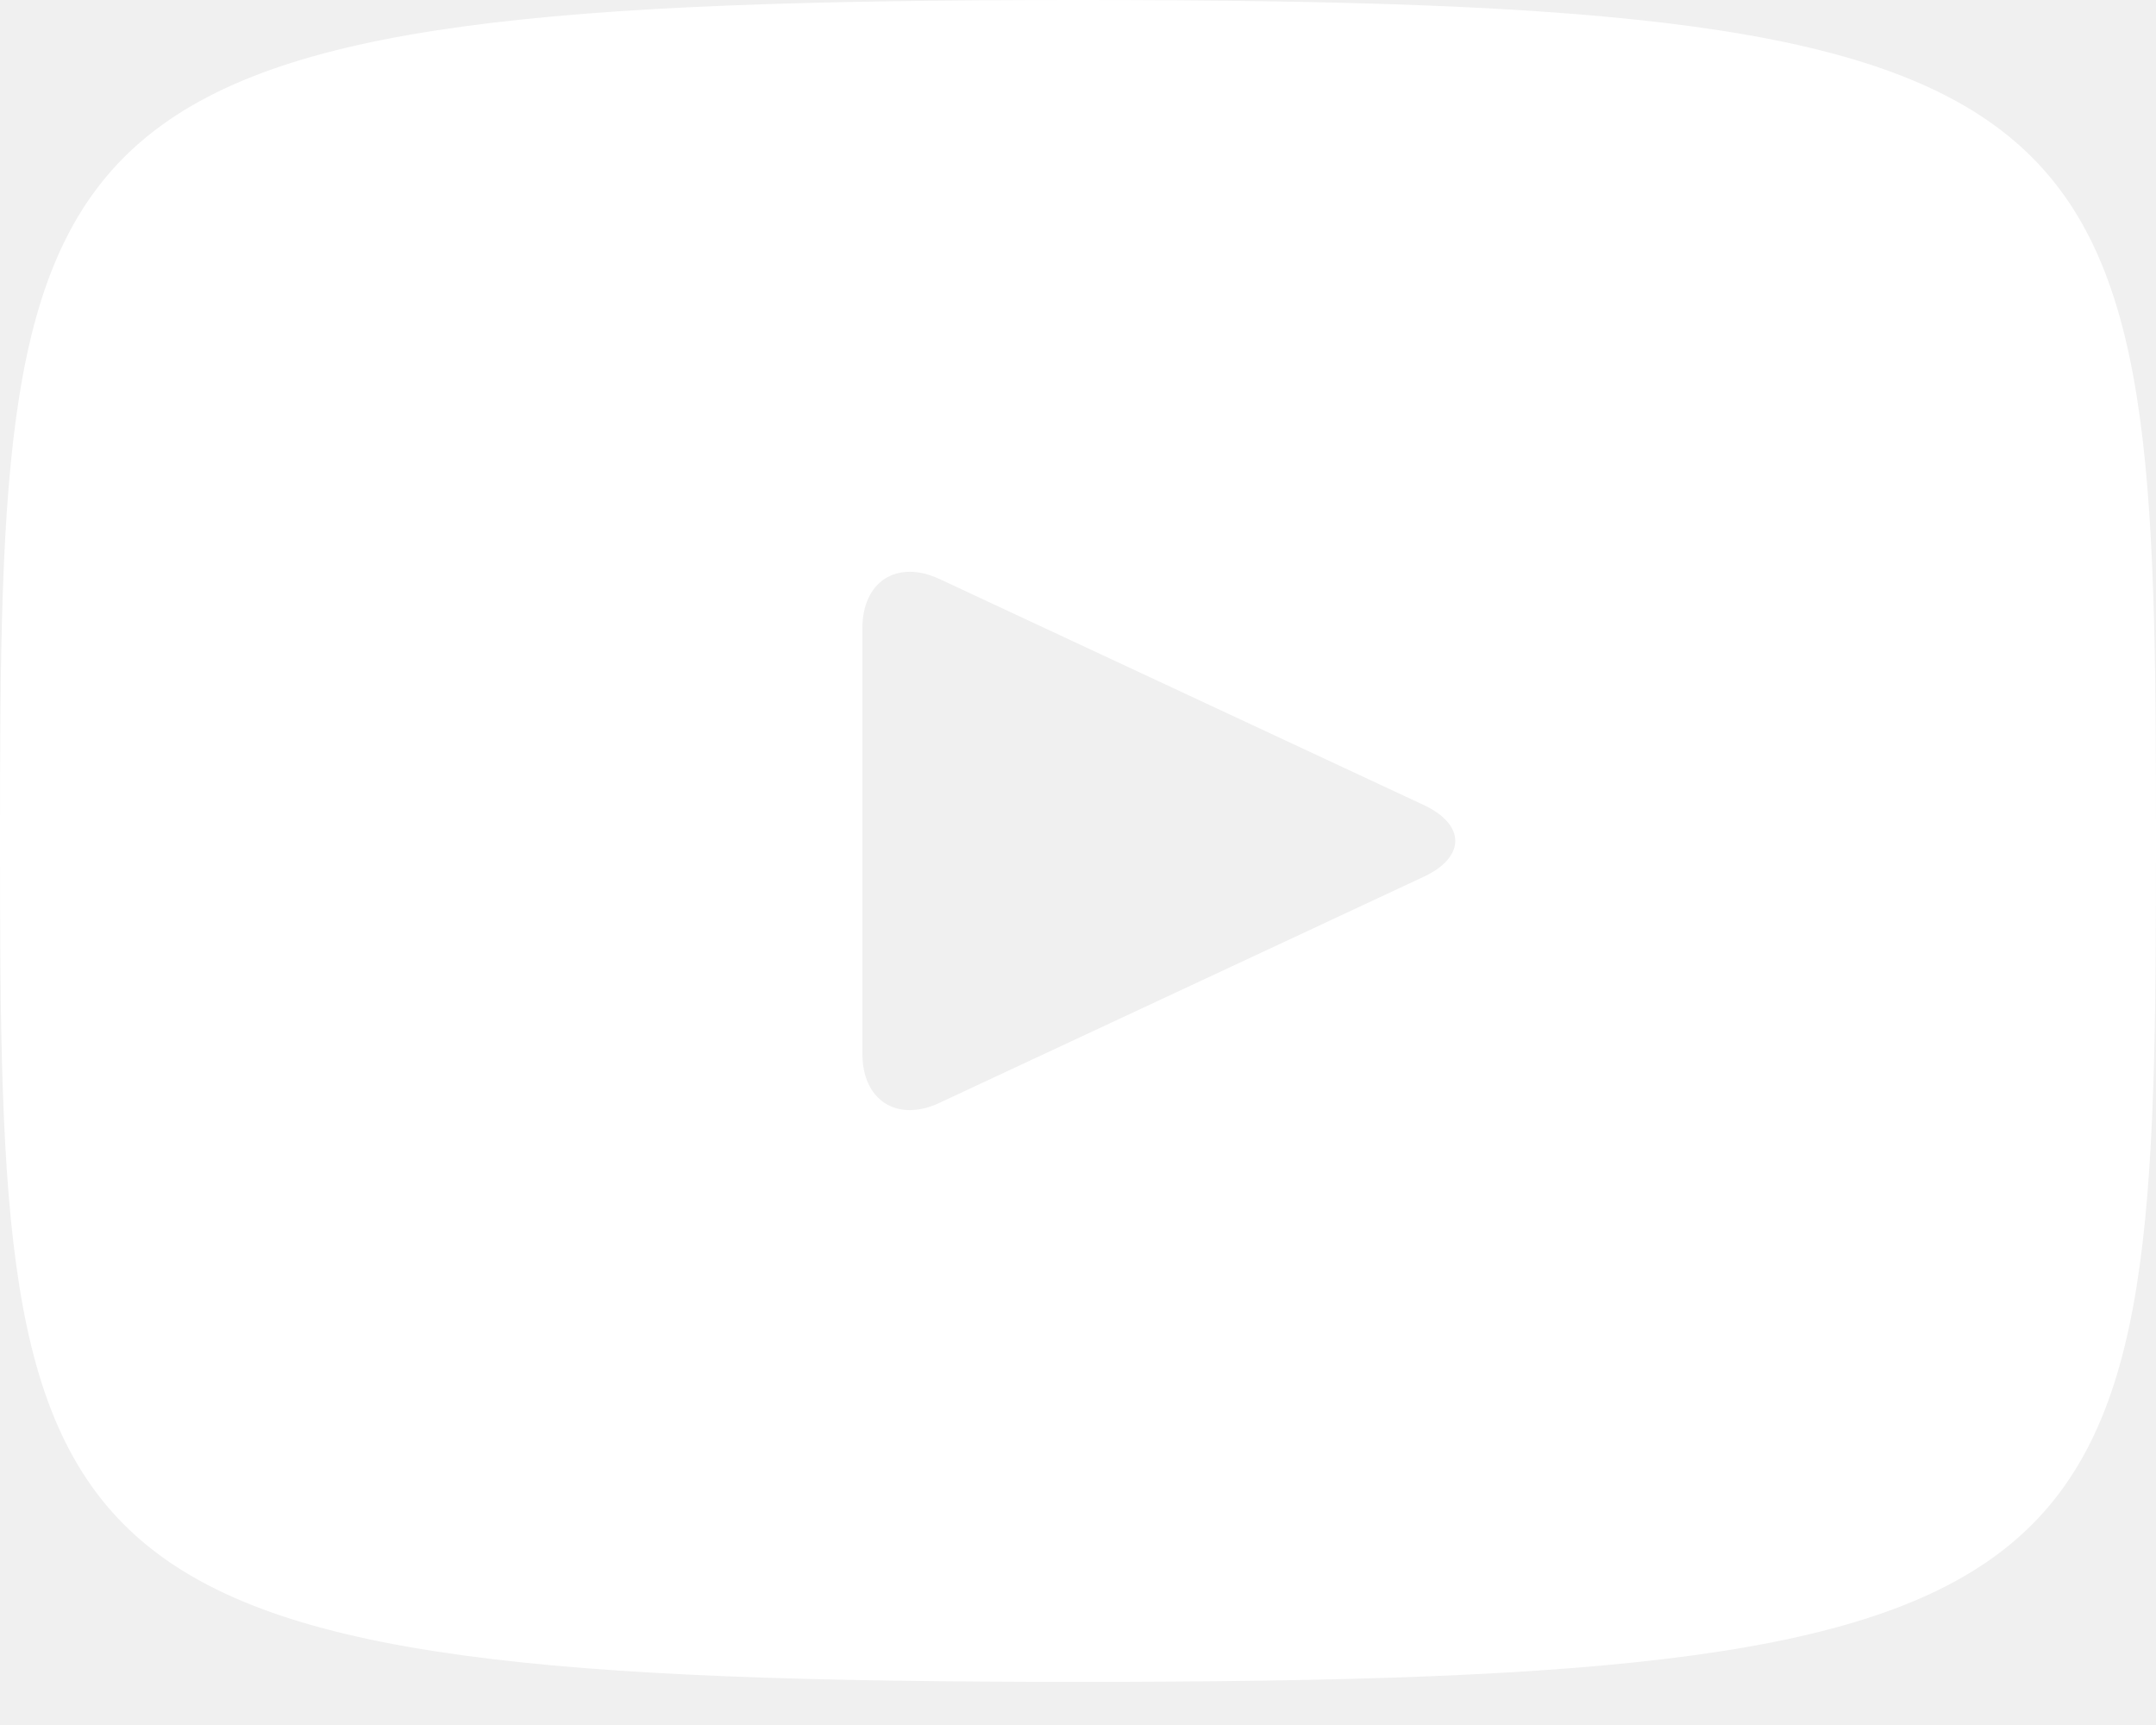
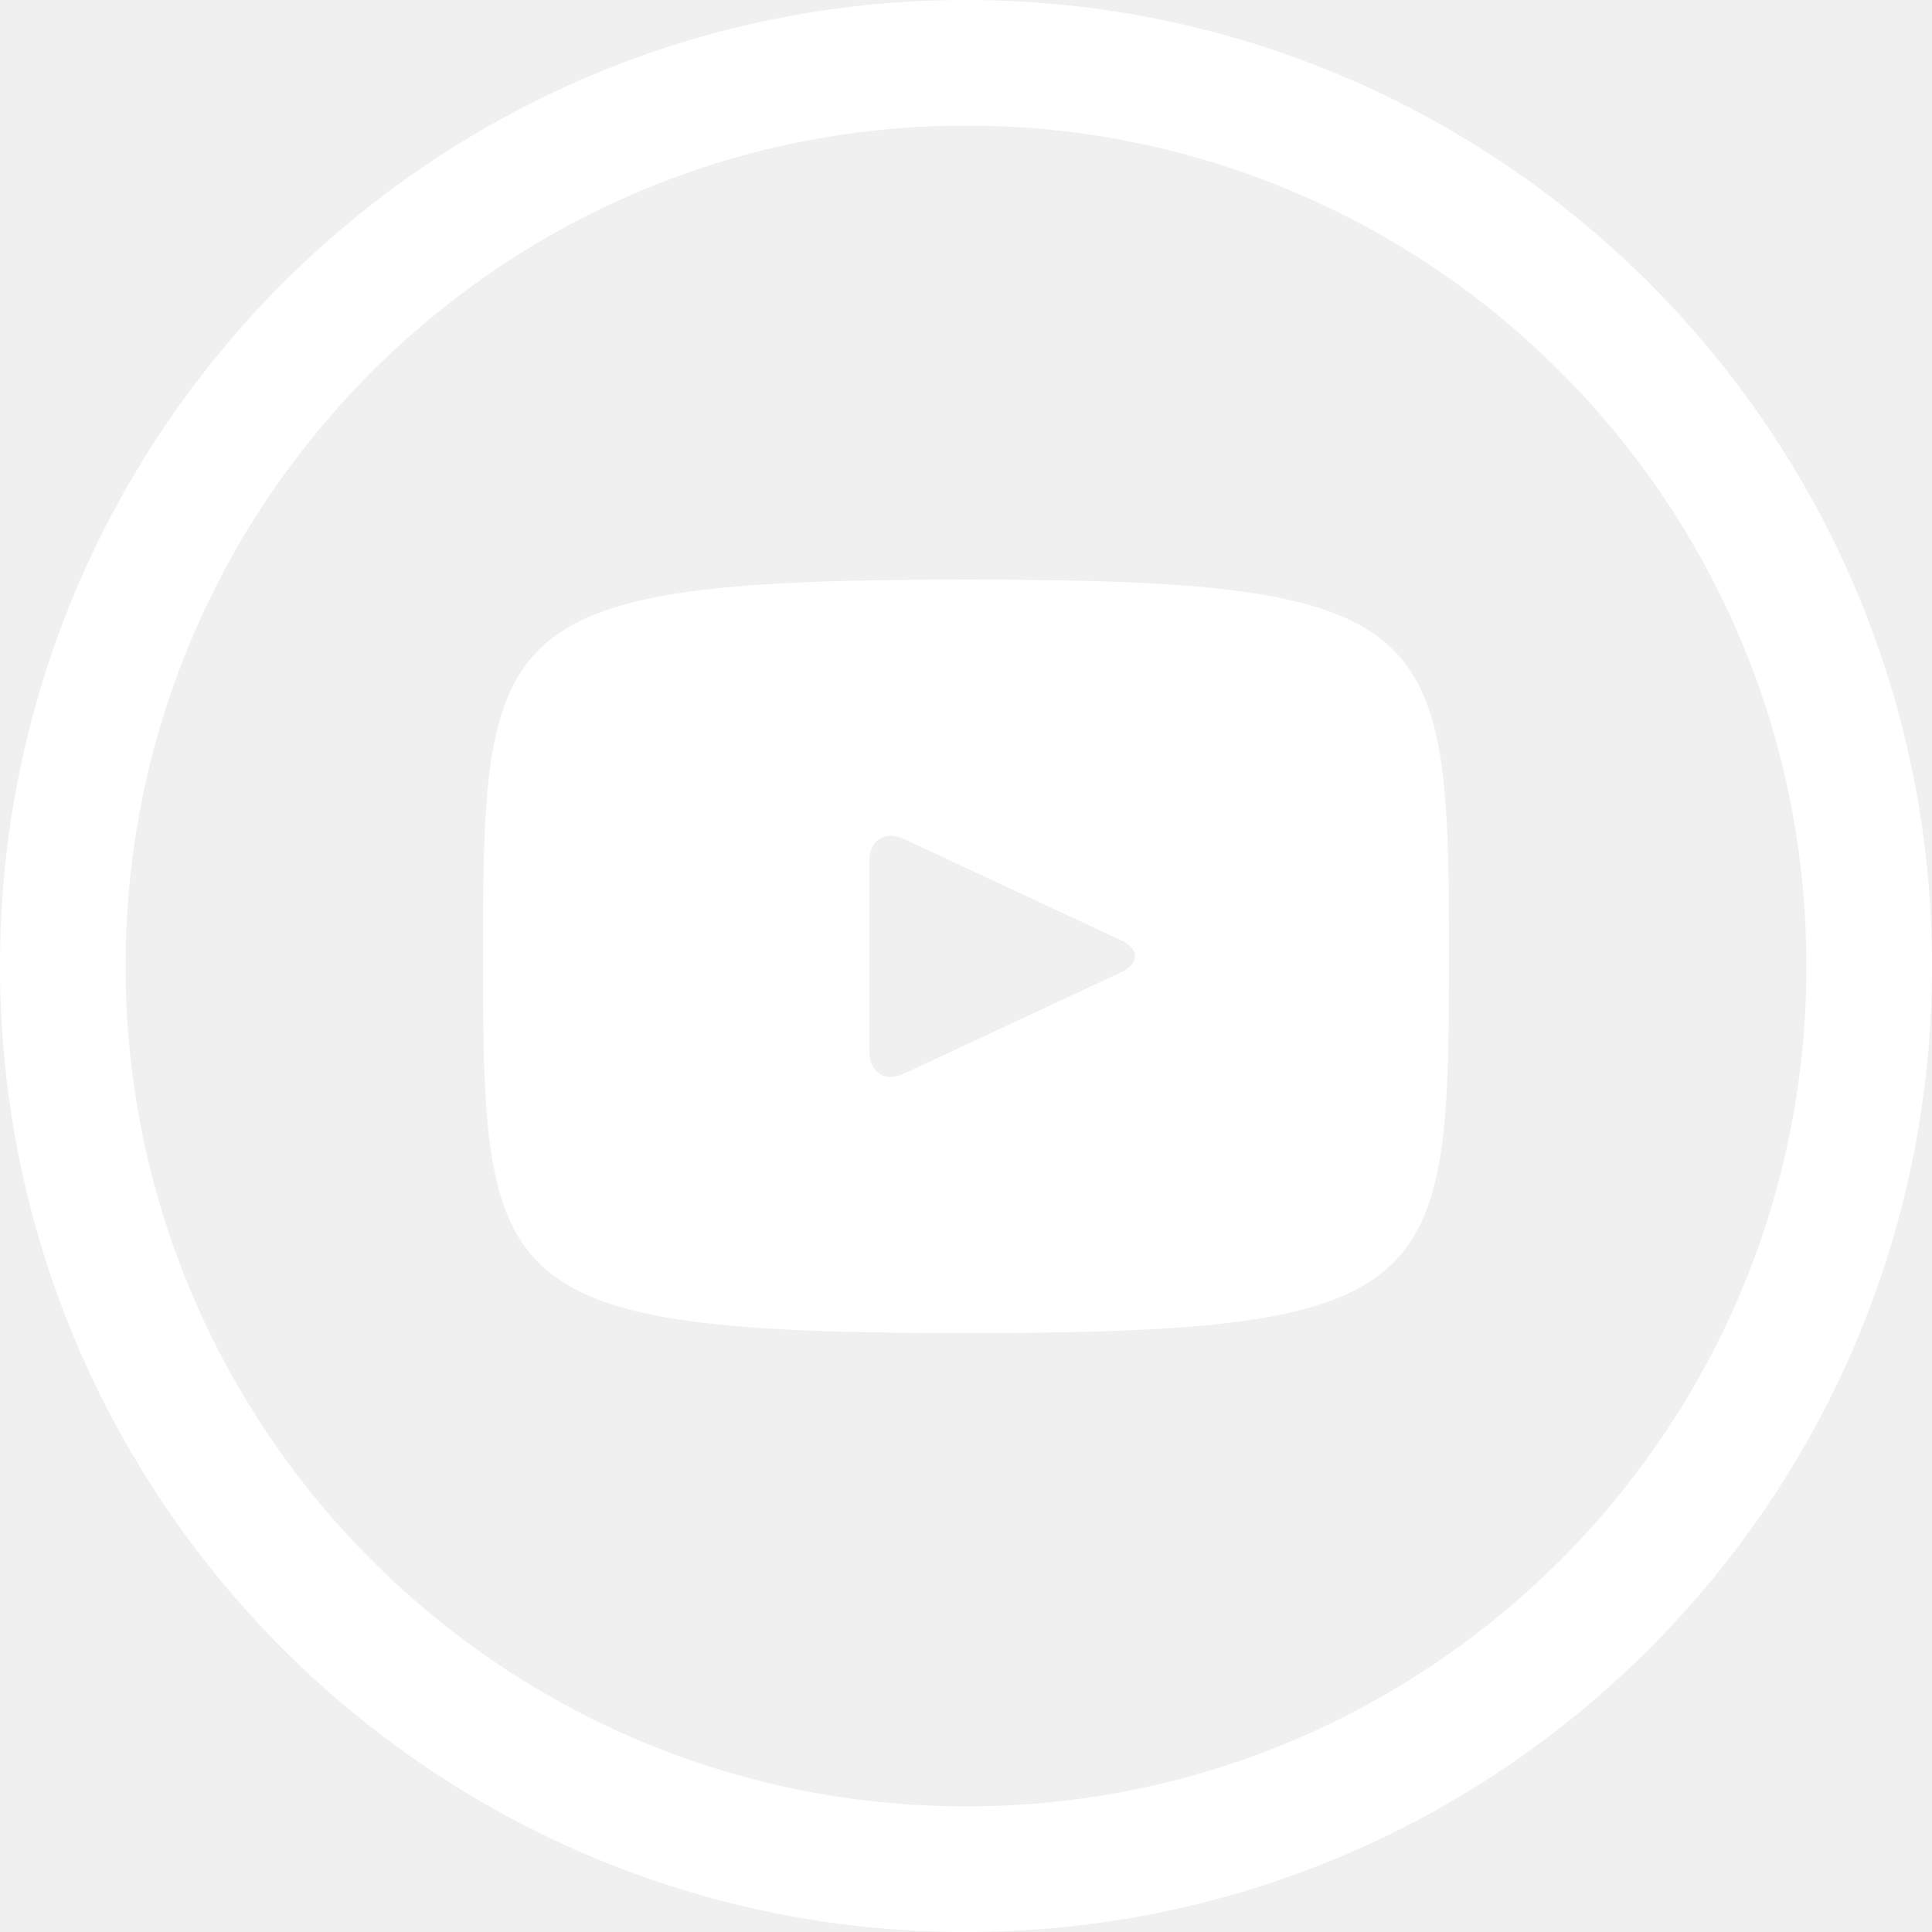
- <svg xmlns="http://www.w3.org/2000/svg" width="10" height="8" viewBox="0 0 10 8" fill="none">
-   <path d="M6.603 3.733L4.357 2.685C4.161 2.594 4 2.696 4 2.913V4.887C4 5.104 4.161 5.206 4.357 5.115L6.602 4.067C6.799 3.975 6.799 3.825 6.603 3.733ZM5 7.8C0.086 7.8 0 7.357 0 3.9C0 0.443 0.086 0 5 0C9.914 0 10 0.443 10 3.9C10 7.357 9.914 7.8 5 7.8Z" fill="white" />
+ <svg xmlns="http://www.w3.org/2000/svg" width="20" height="20" viewBox="0 0 20 20" fill="none">
+   <circle cx="10" cy="10" r="9.35" stroke="white" stroke-width="1.3" />
+   <path d="M11.603 9.733L9.357 8.685C9.161 8.594 9 8.696 9 8.913V10.887C9 11.104 9.161 11.206 9.357 11.115L11.602 10.067C11.799 9.975 11.799 9.825 11.603 9.733ZM10 13.8C5.086 13.8 5 13.357 5 9.9C5 6.443 5.086 6 10 6C14.914 6 15 6.443 15 9.9C15 13.357 14.914 13.8 10 13.8Z" fill="white" />
</svg>
